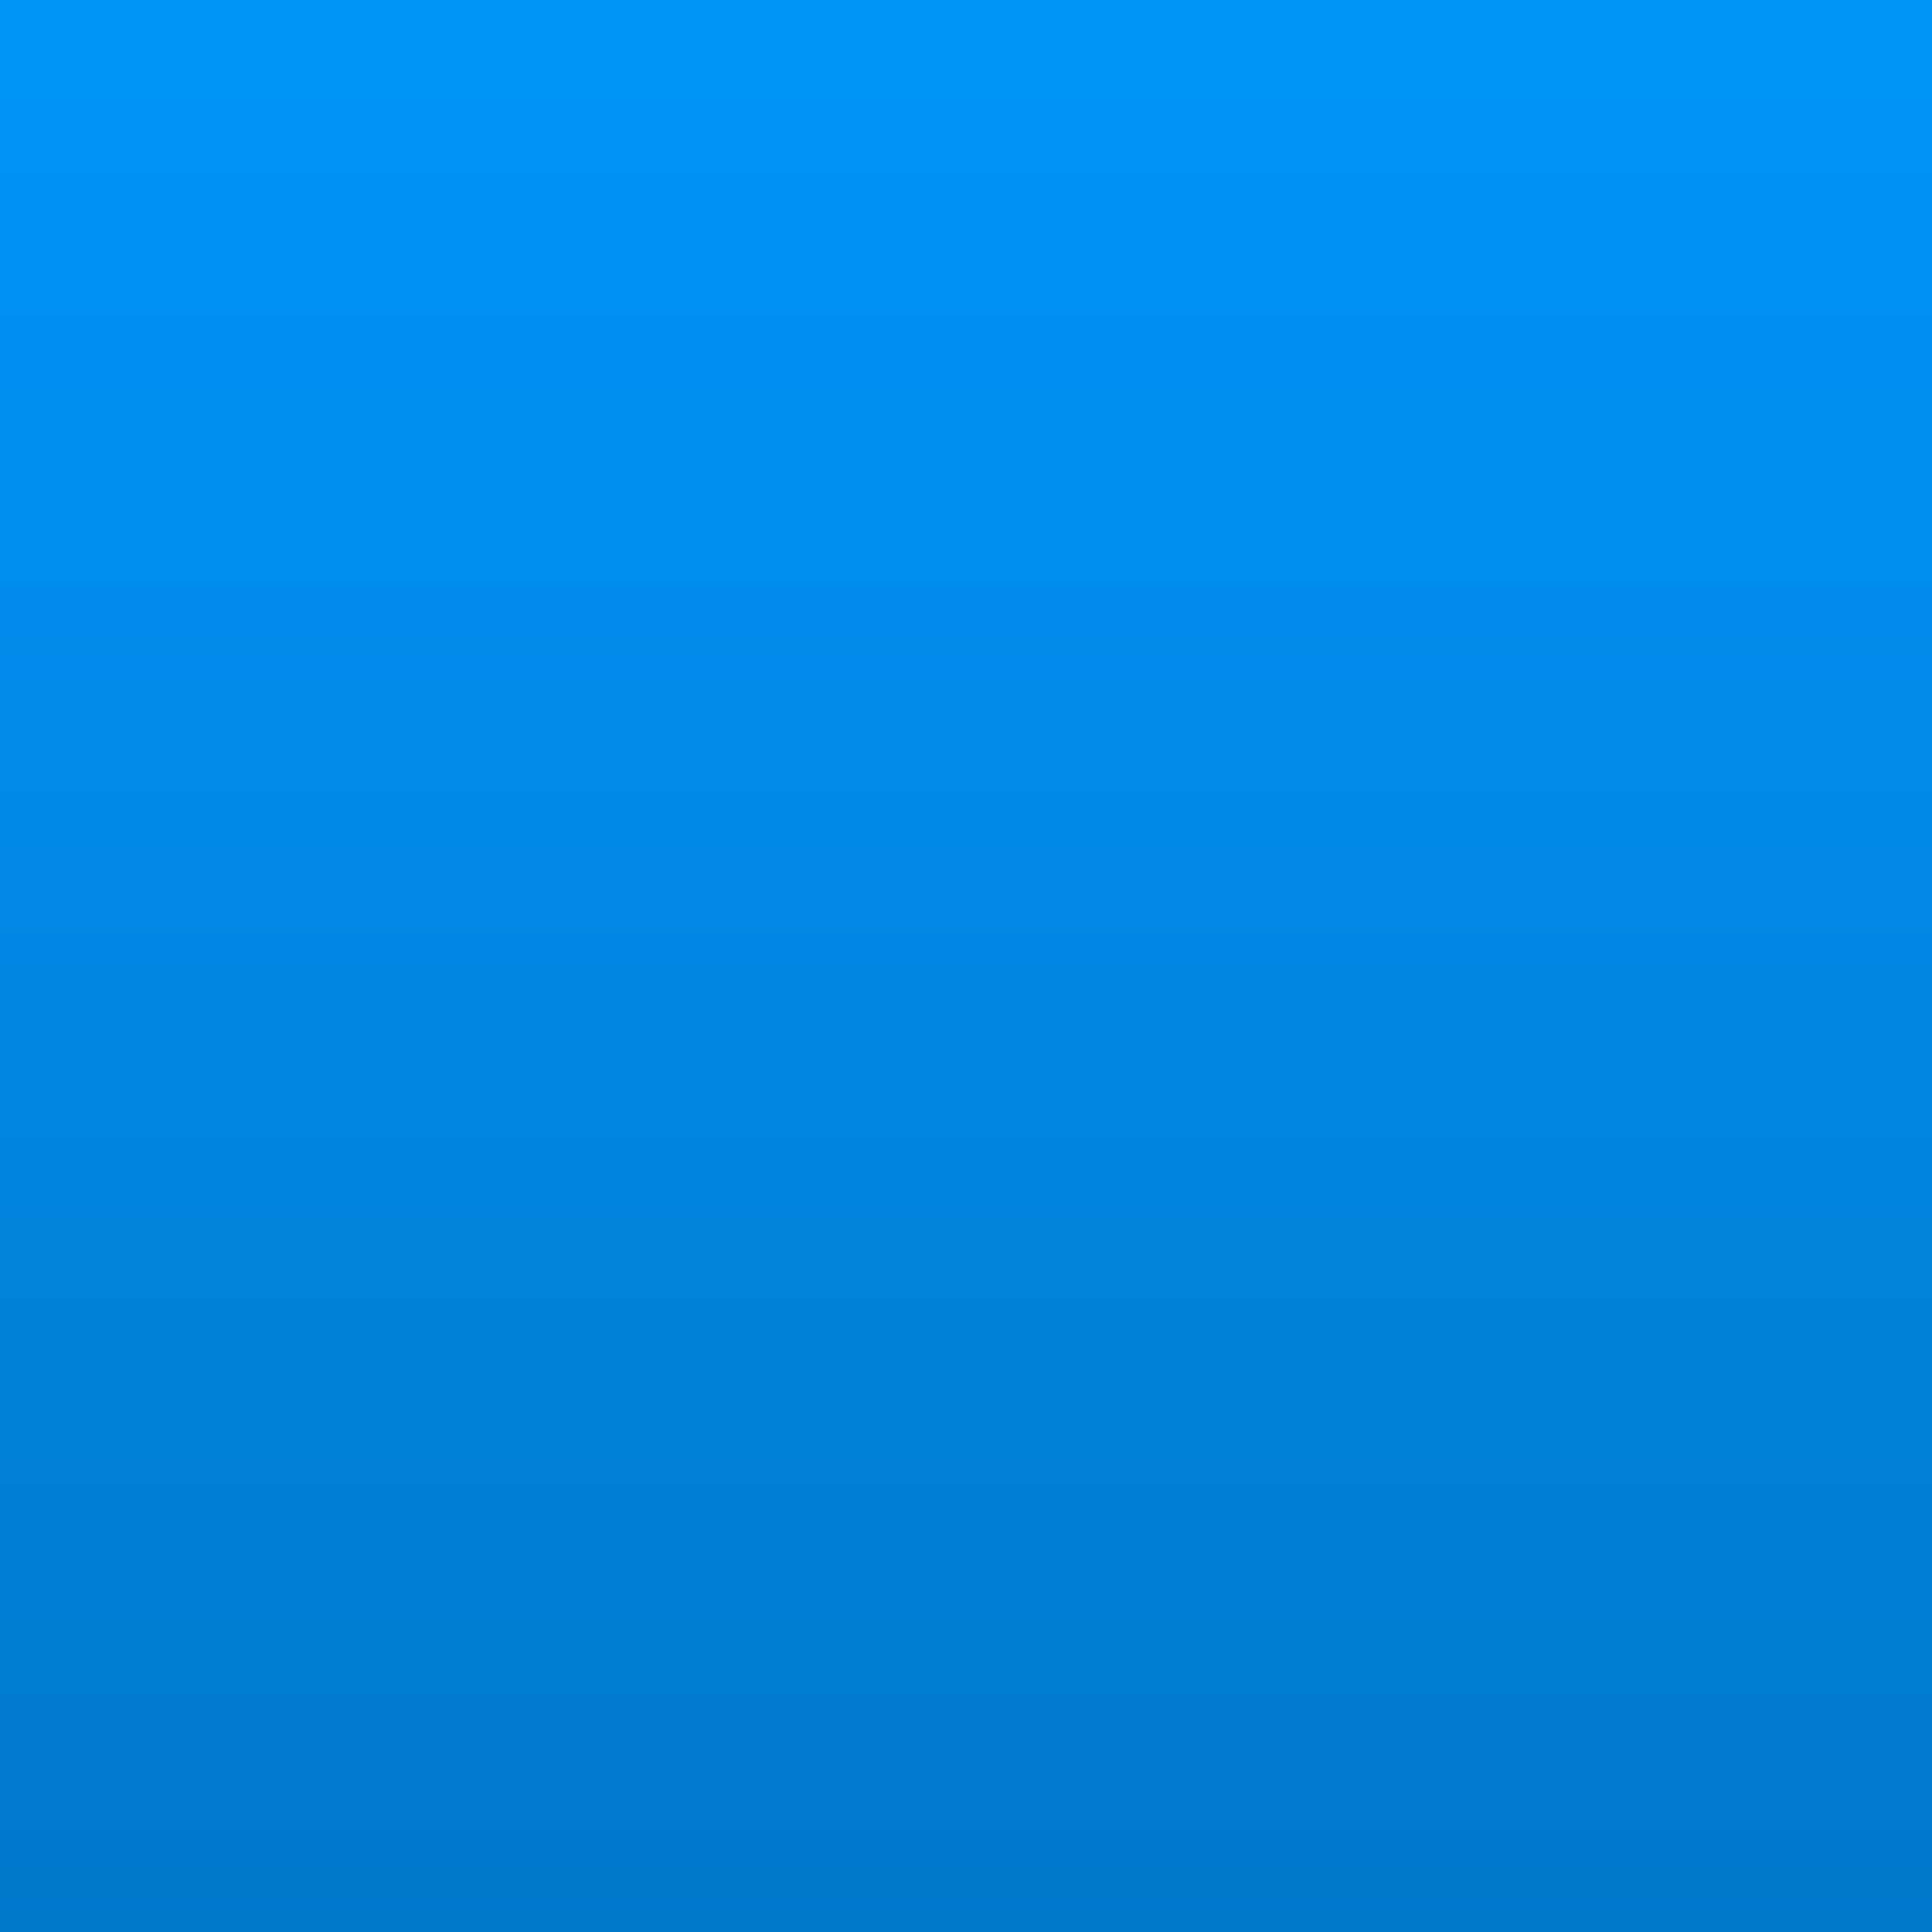
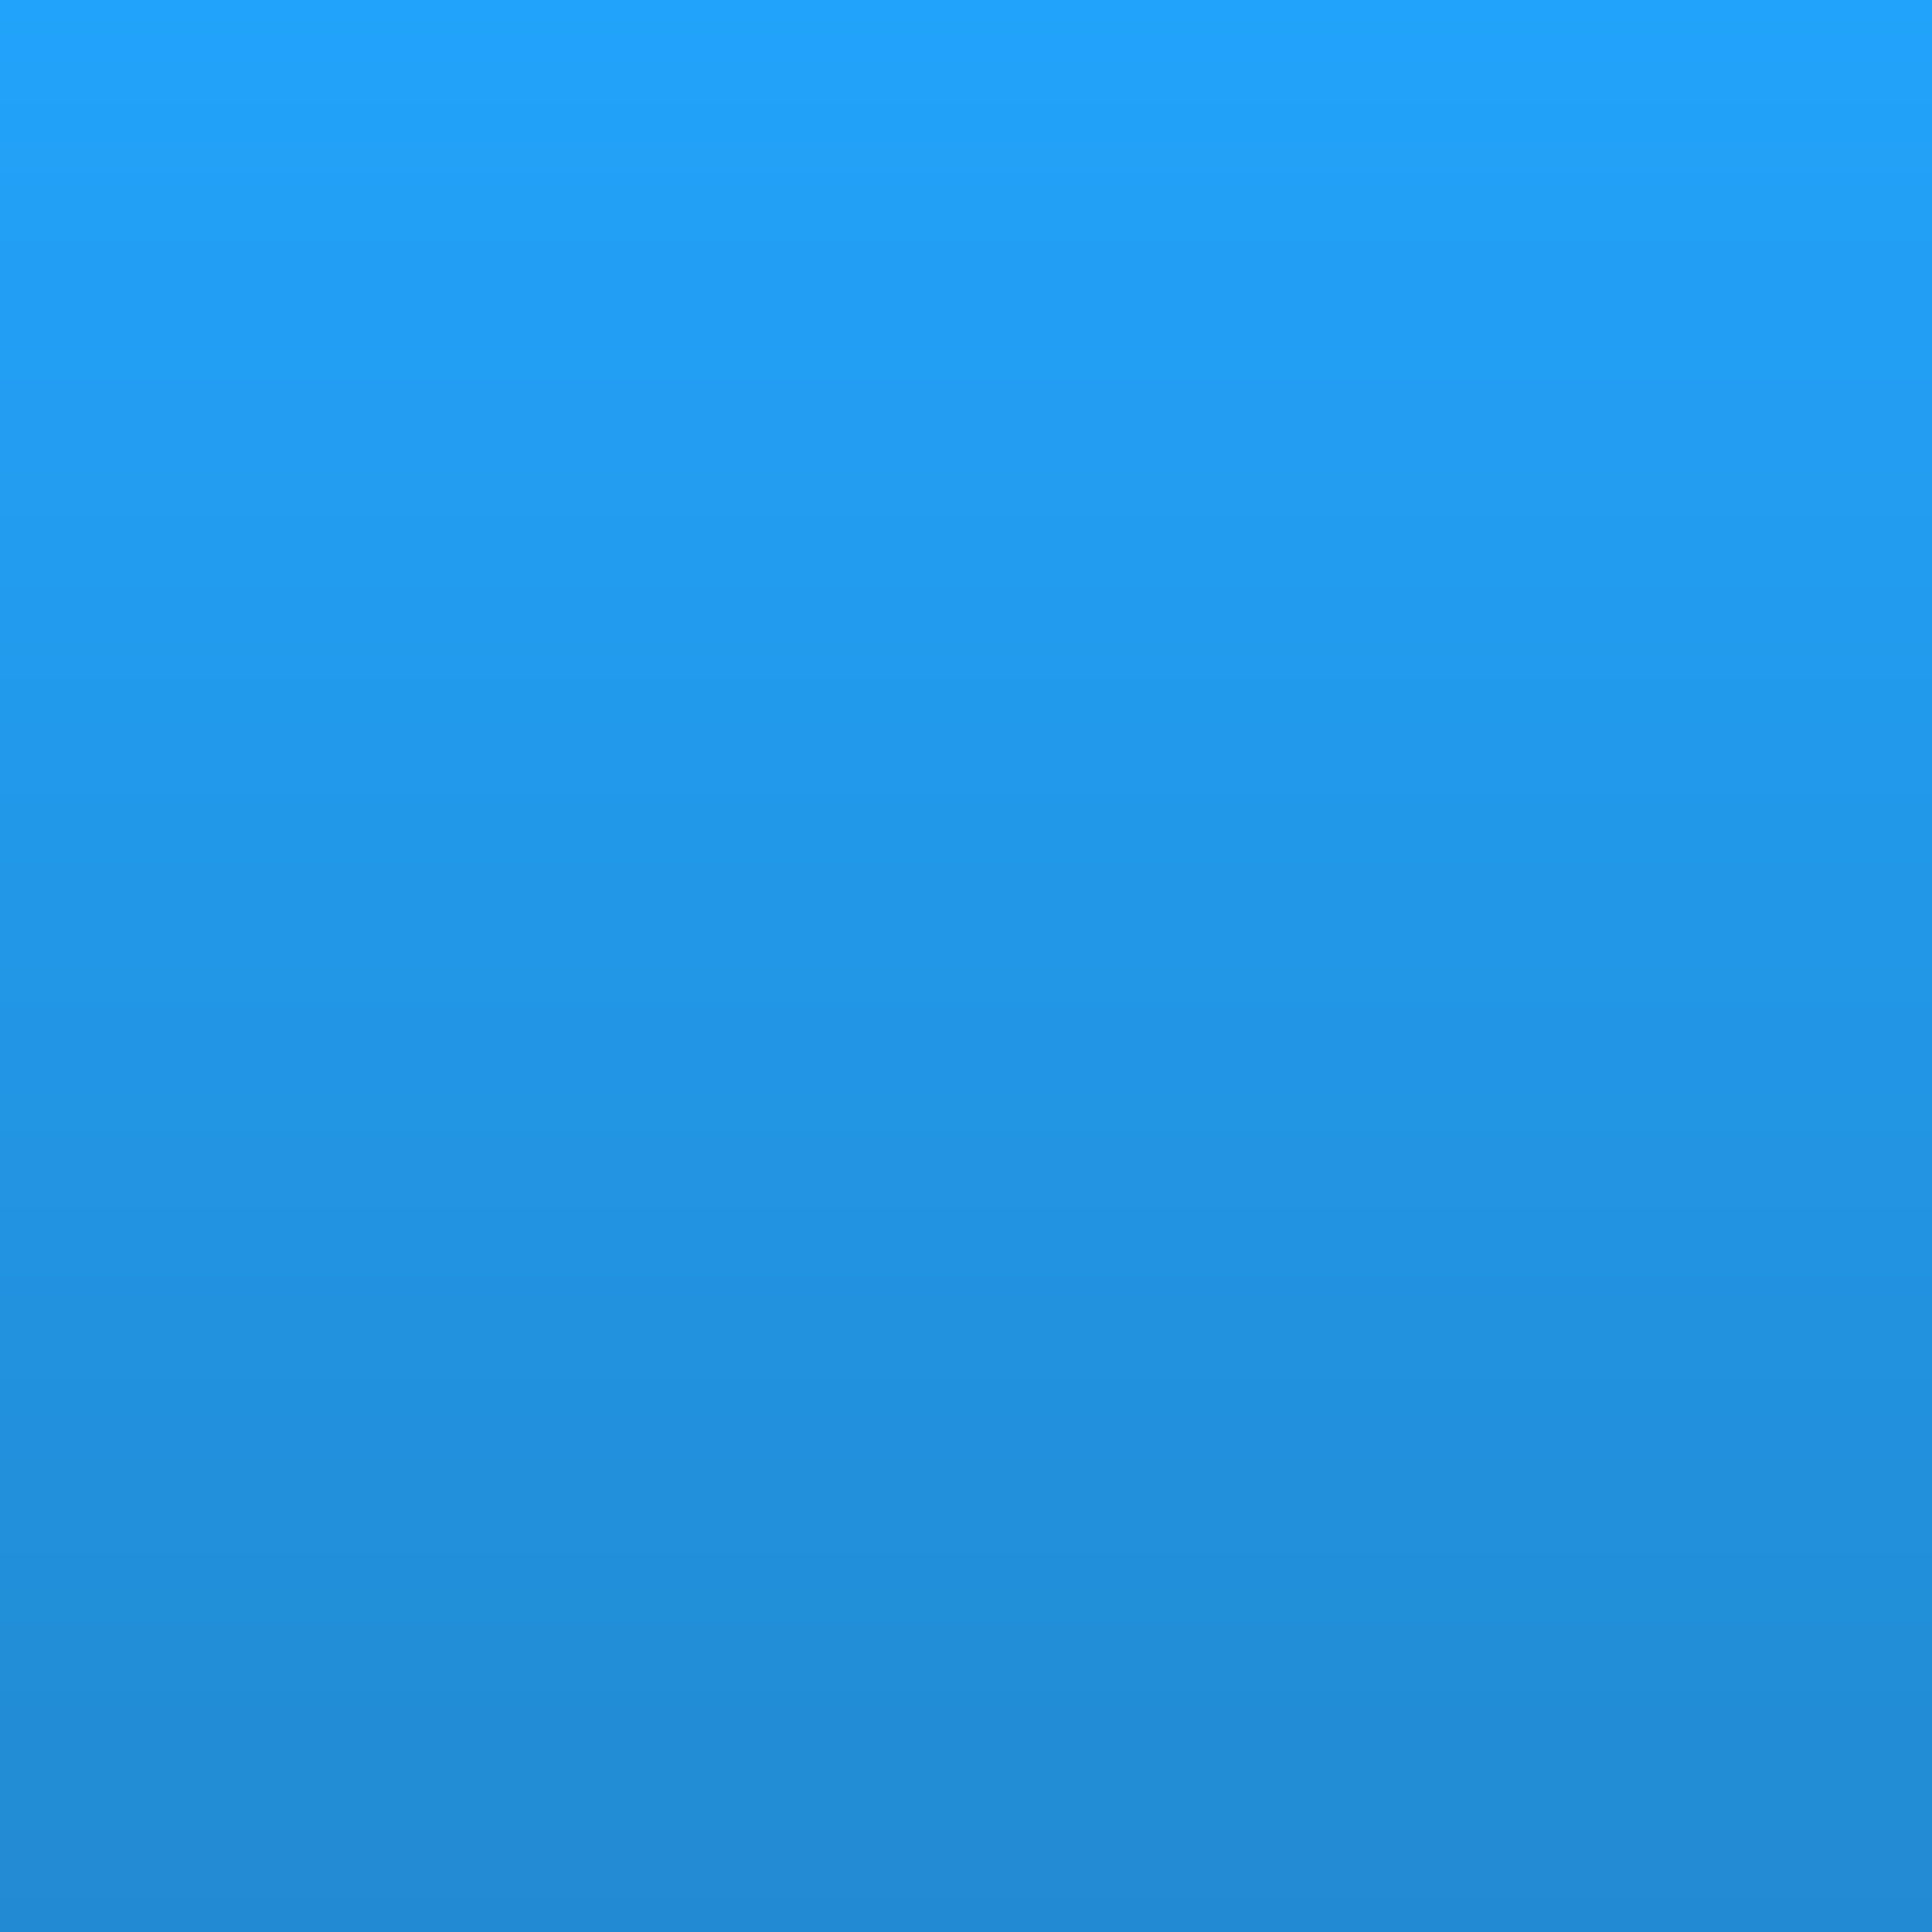
<svg xmlns="http://www.w3.org/2000/svg" xmlns:xlink="http://www.w3.org/1999/xlink" width="10" height="10" id="svg4497" version="1.1">
  <defs id="defs4499">
    <linearGradient id="linearGradient4509">
      <stop style="stop-color:#0195fa;stop-opacity:1;" offset="0" id="stop4511" />
      <stop style="stop-color:#0179cb;stop-opacity:1;" offset="1" id="stop4513" />
    </linearGradient>
    <linearGradient xlink:href="#linearGradient4509" id="linearGradient4515" x1="5" y1="1042.362" x2="5" y2="1052.362" gradientUnits="userSpaceOnUse" />
  </defs>
  <g id="layer1" transform="translate(0,-1042.362)">
-     <rect style="color:#000000;fill:url(#linearGradient4515);fill-opacity:1;fill-rule:nonzero;stroke:none;stroke-width:1px;marker:none;visibility:visible;display:inline;overflow:visible;enable-background:accumulate" id="rect4507" width="10" height="10" x="2.3607374e-08" y="1042.362" />
+     <rect style="color:#000000;fill:url(#linearGradient4515);fill-opacity:1;fill-rule:nonzero;stroke:none;stroke-width:1px;marker:none;visibility:visible;display:inline;overflow:visible;enable-background:accumulate;opacity:0.869" id="rect4507" width="10" height="10" x="2.3607374e-08" y="1042.362" />
  </g>
</svg>
